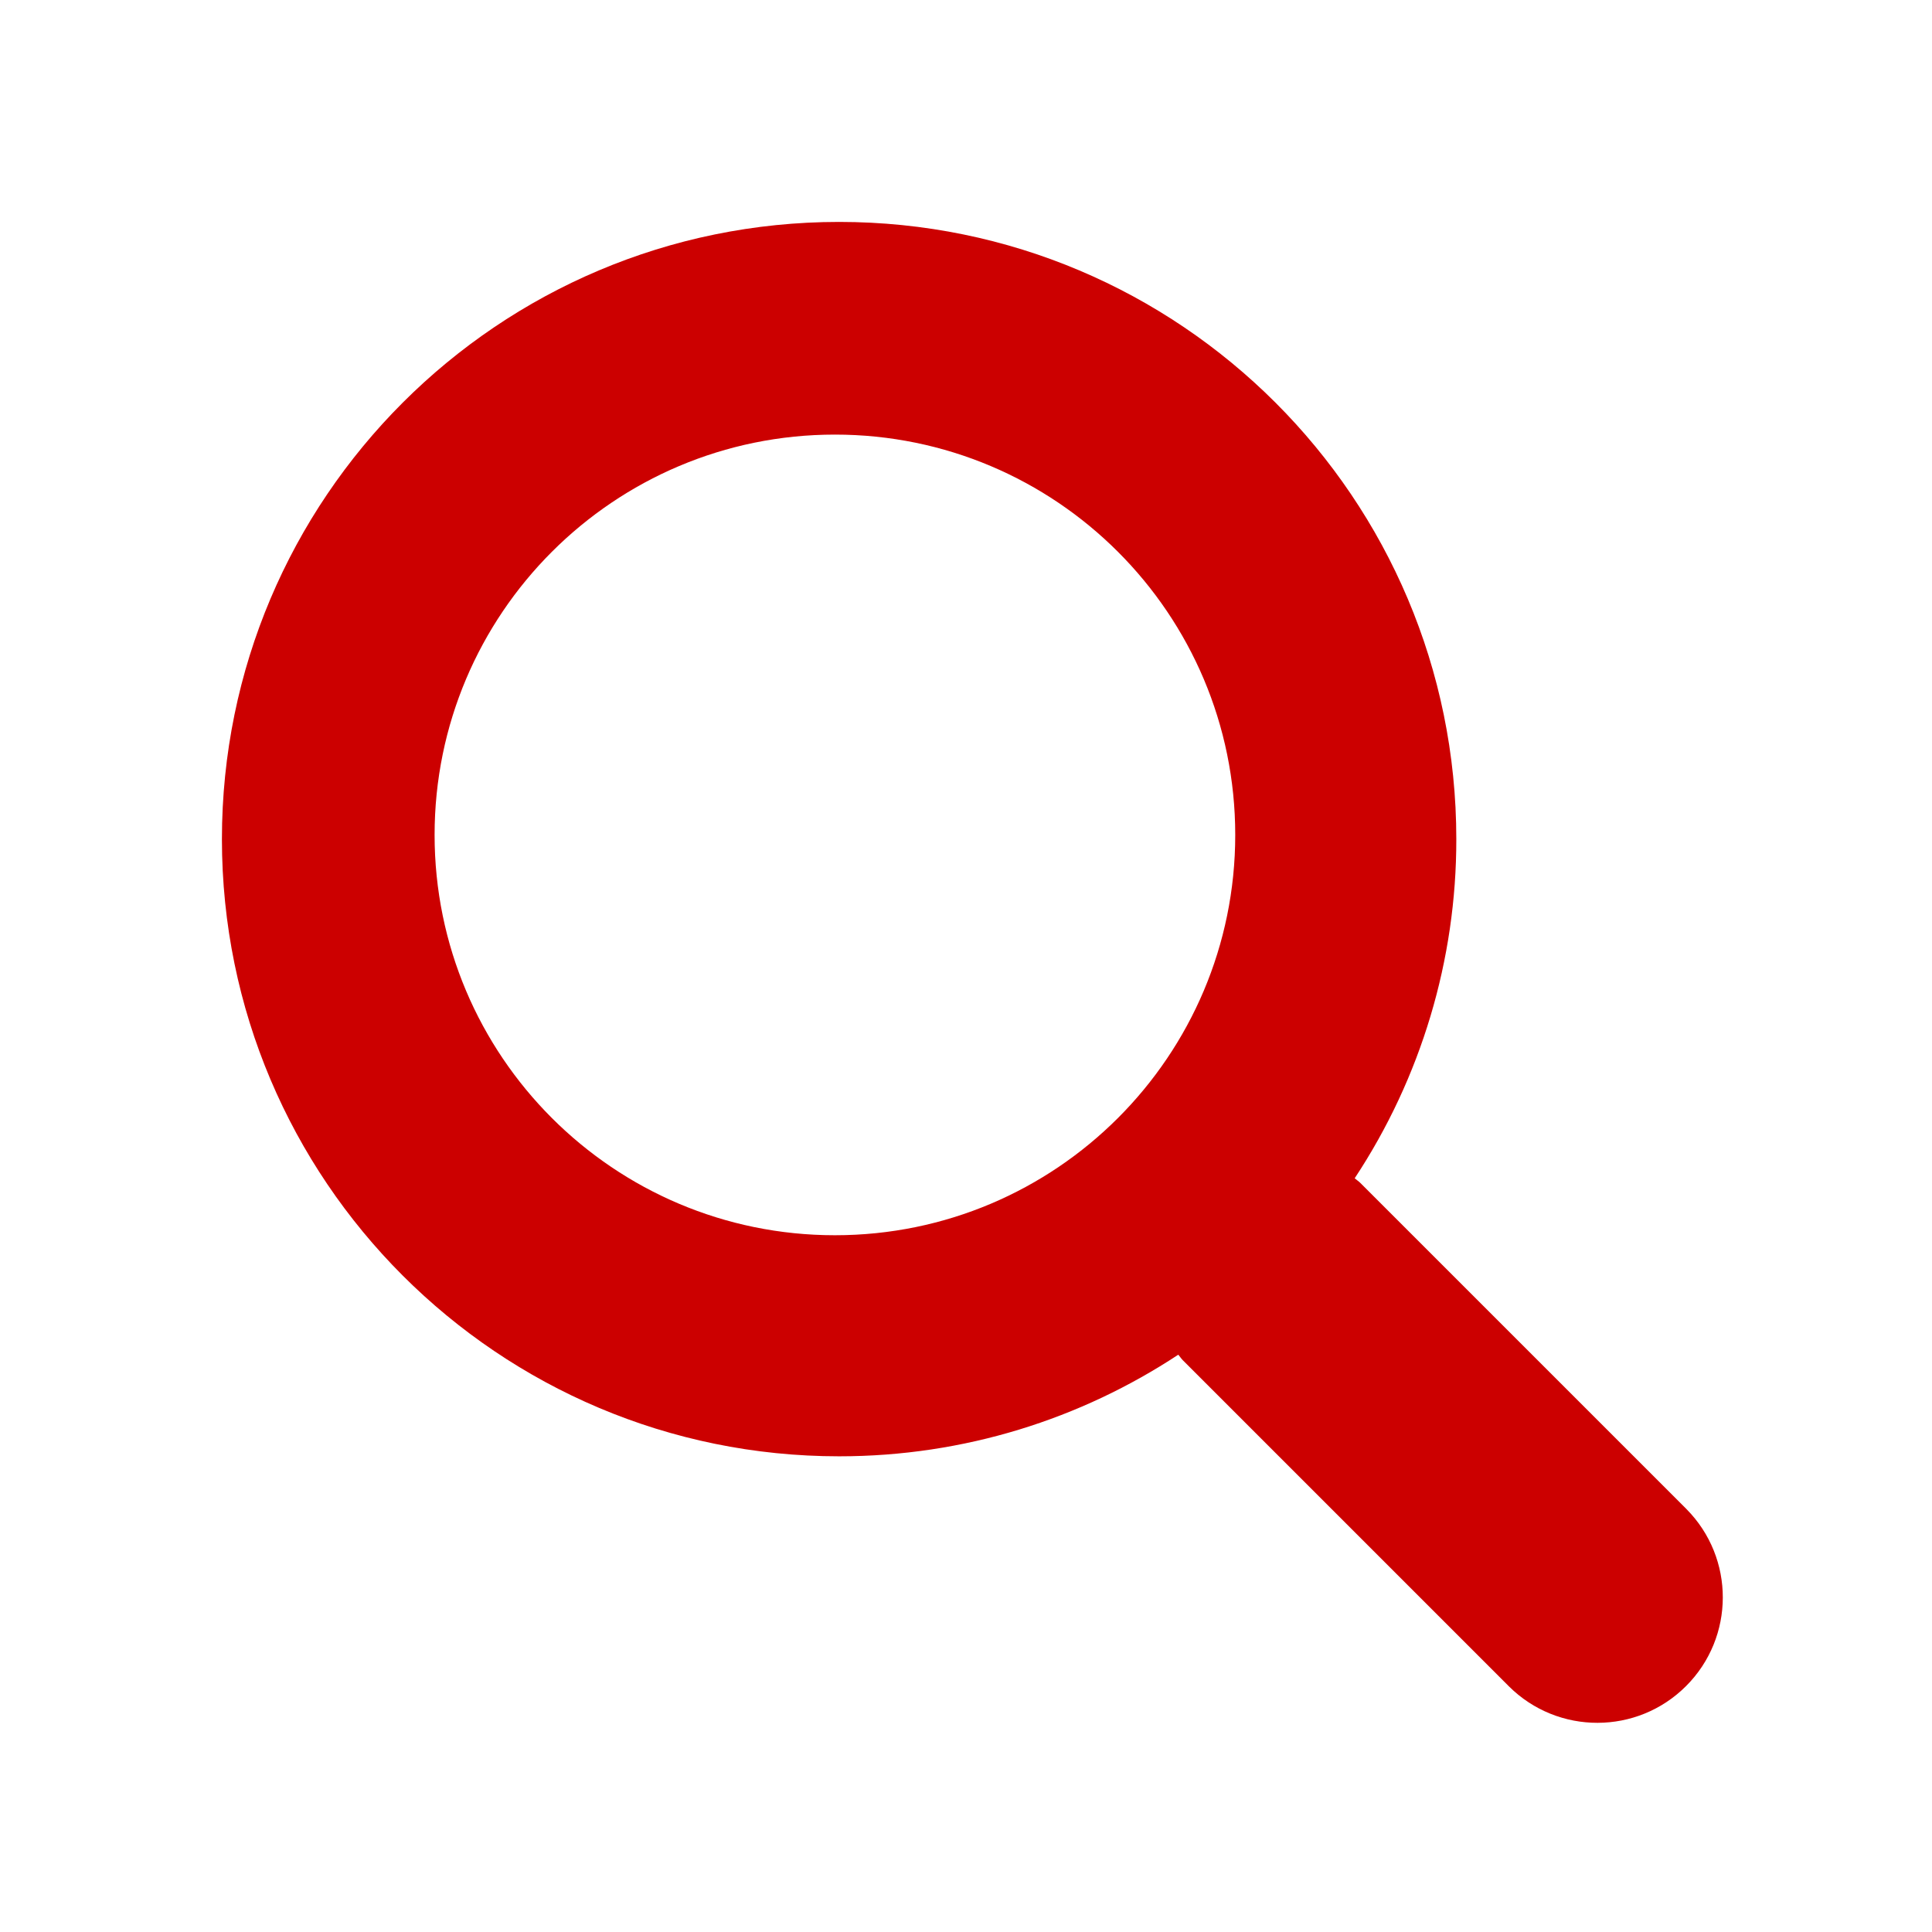
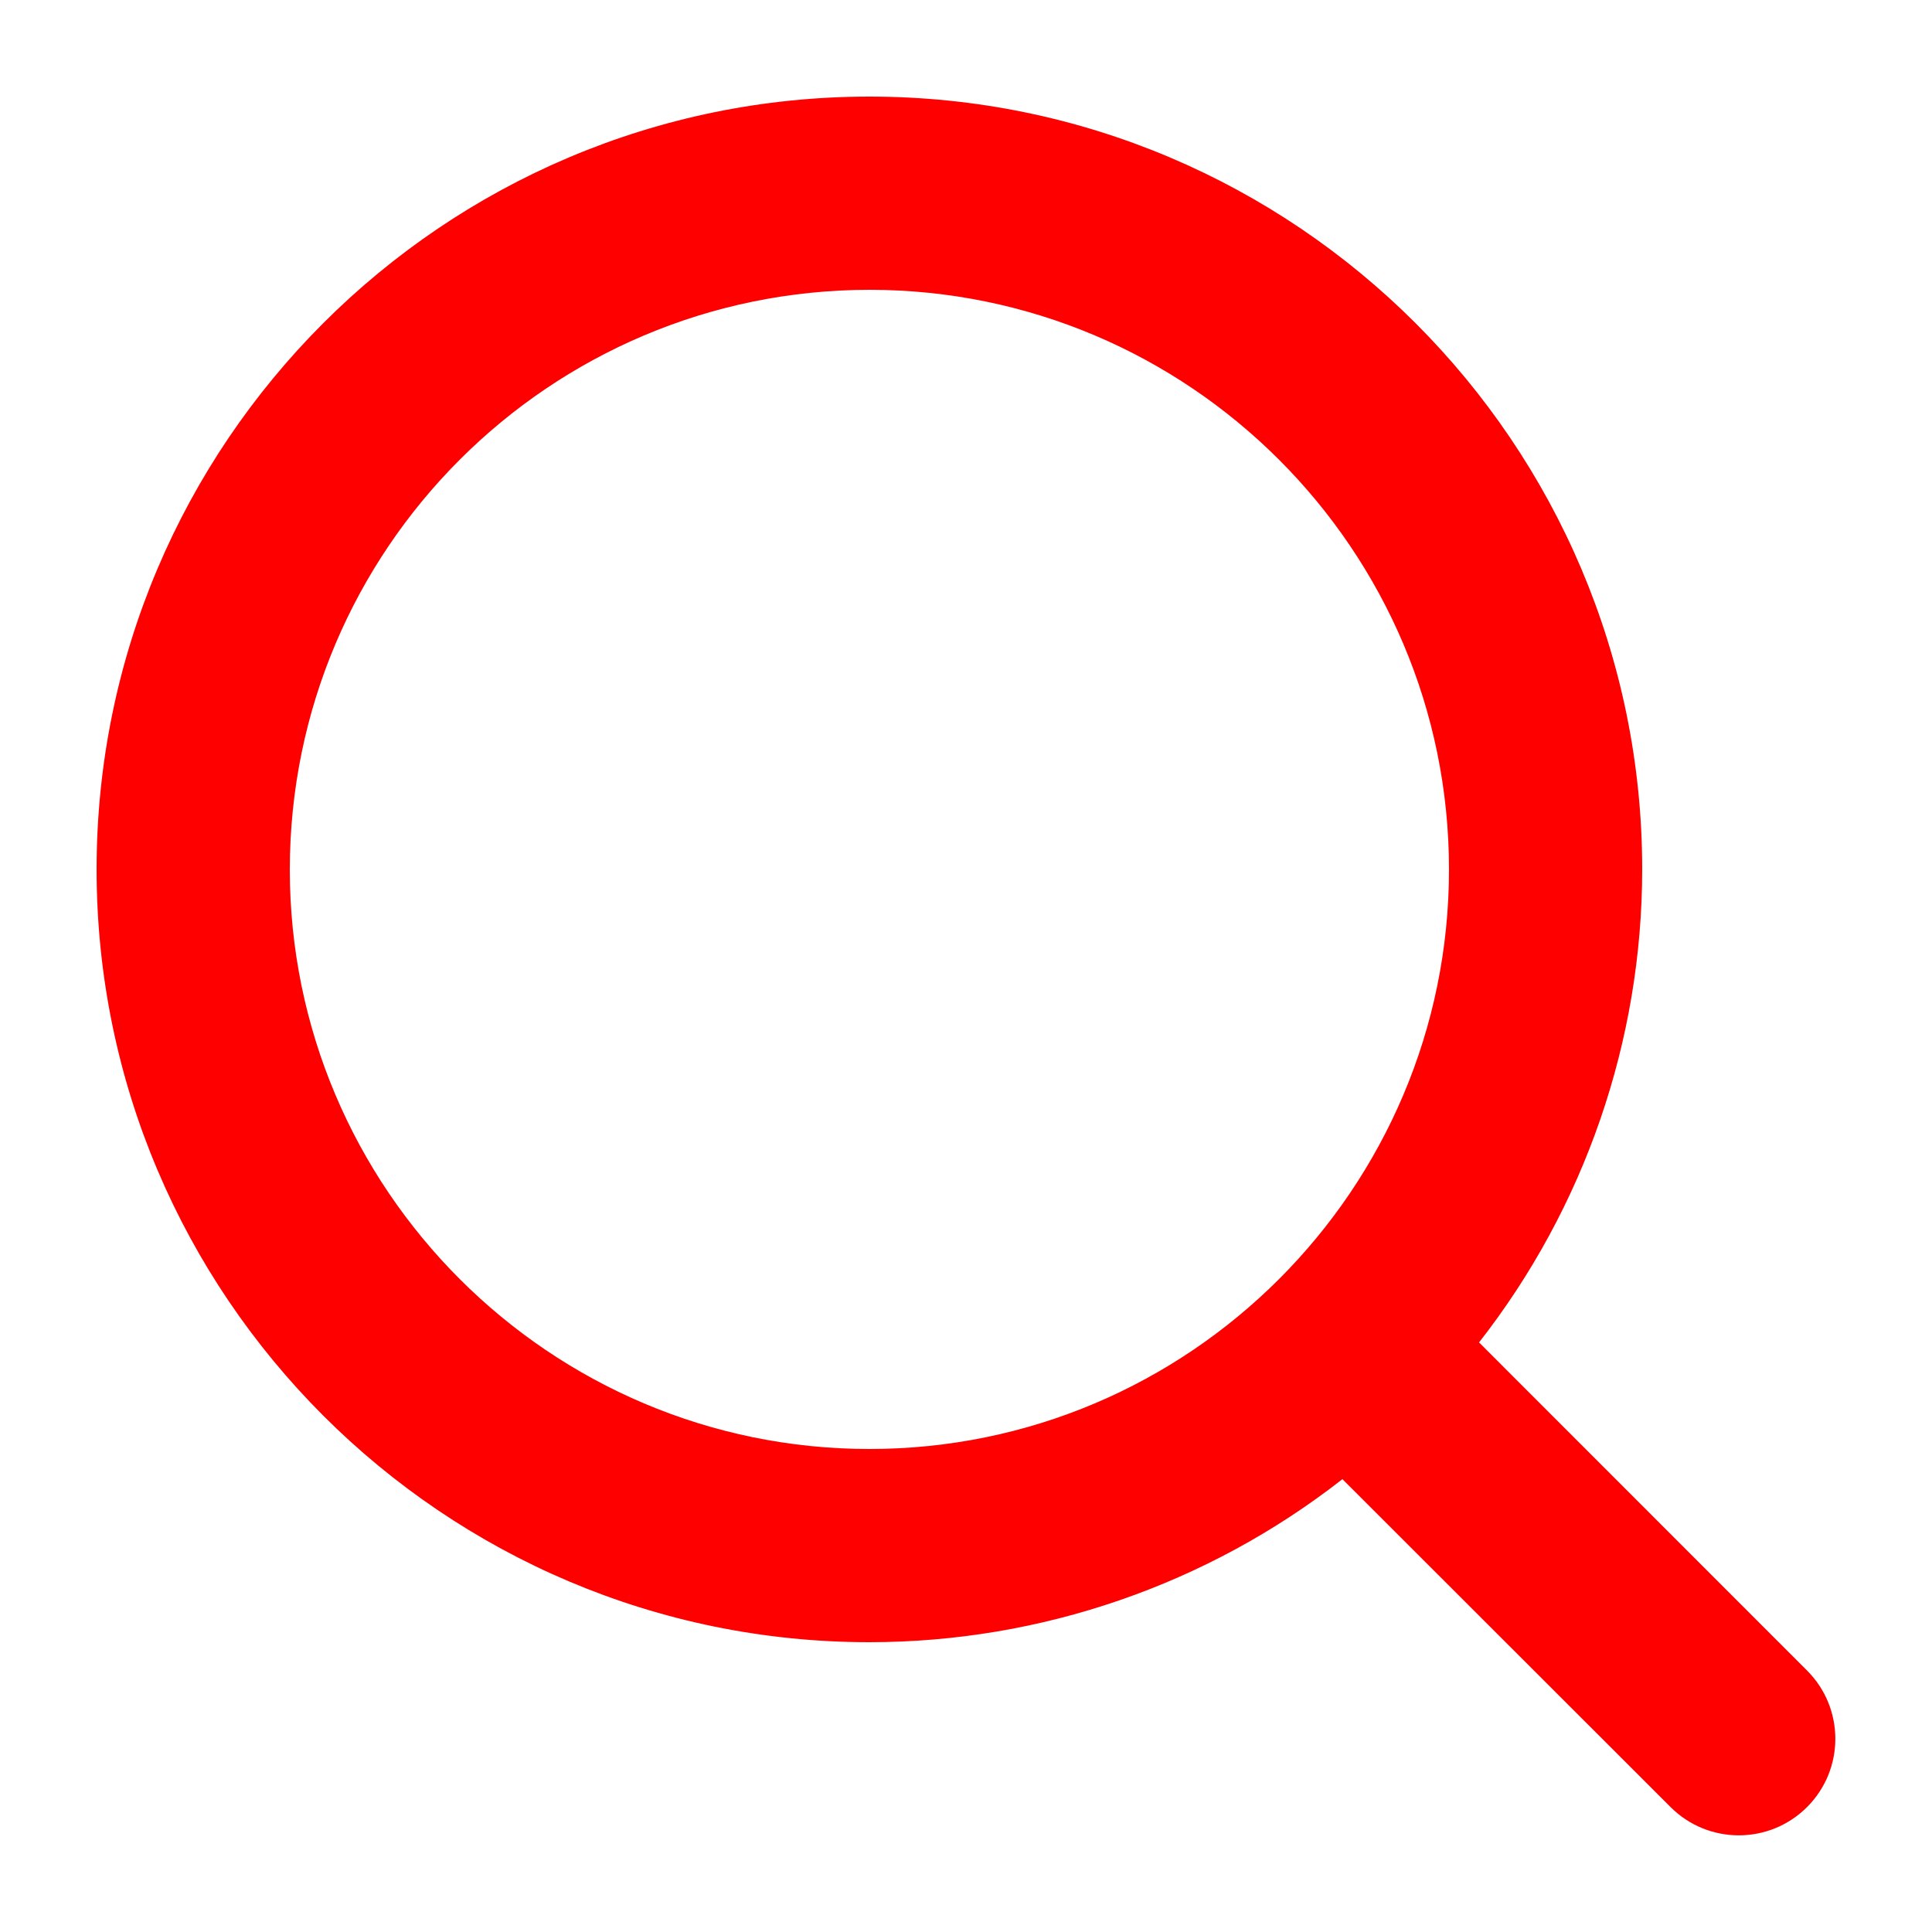
- <svg xmlns="http://www.w3.org/2000/svg" width="148" height="148">
-   <path fill="#C00" d="M129.186 115.595l-24.984-24.983c-.132-.133-.288-.225-.427-.35a47.046 47.046 0 0 0 7.785-25.981C111.56 38.168 90.392 17 64.28 17 38.168 17 17 38.168 17 64.28c0 26.112 21.168 47.28 47.28 47.28 9.6 0 18.525-2.869 25.982-7.785.124.138.216.294.349.427l24.983 24.984a9.61 9.61 0 0 0 13.591-13.59zm-65.227-20.97c-16.938 0-30.667-13.73-30.667-30.666 0-16.938 13.73-30.667 30.667-30.667 16.936 0 30.666 13.73 30.666 30.667 0 16.936-13.73 30.666-30.666 30.666z" />
+ <svg xmlns="http://www.w3.org/2000/svg" width="18" height="18">
+   <path d="M13.78 12.507l3.056 3.057a.899.899 0 11-1.272 1.272l-3.057-3.055A7.157 7.157 0 018.1 15.3C4.13 15.3.9 12.07.9 8.1S4.13.9 8.1.9s7.2 3.23 7.2 7.2a7.157 7.157 0 01-1.52 4.407zM8.1 2.7a5.405 5.405 0 00-5.4 5.4c0 2.978 2.422 5.4 5.4 5.4s5.4-2.422 5.4-5.4-2.422-5.4-5.4-5.4z" fill="red" fill-rule="evenodd" />
</svg>
